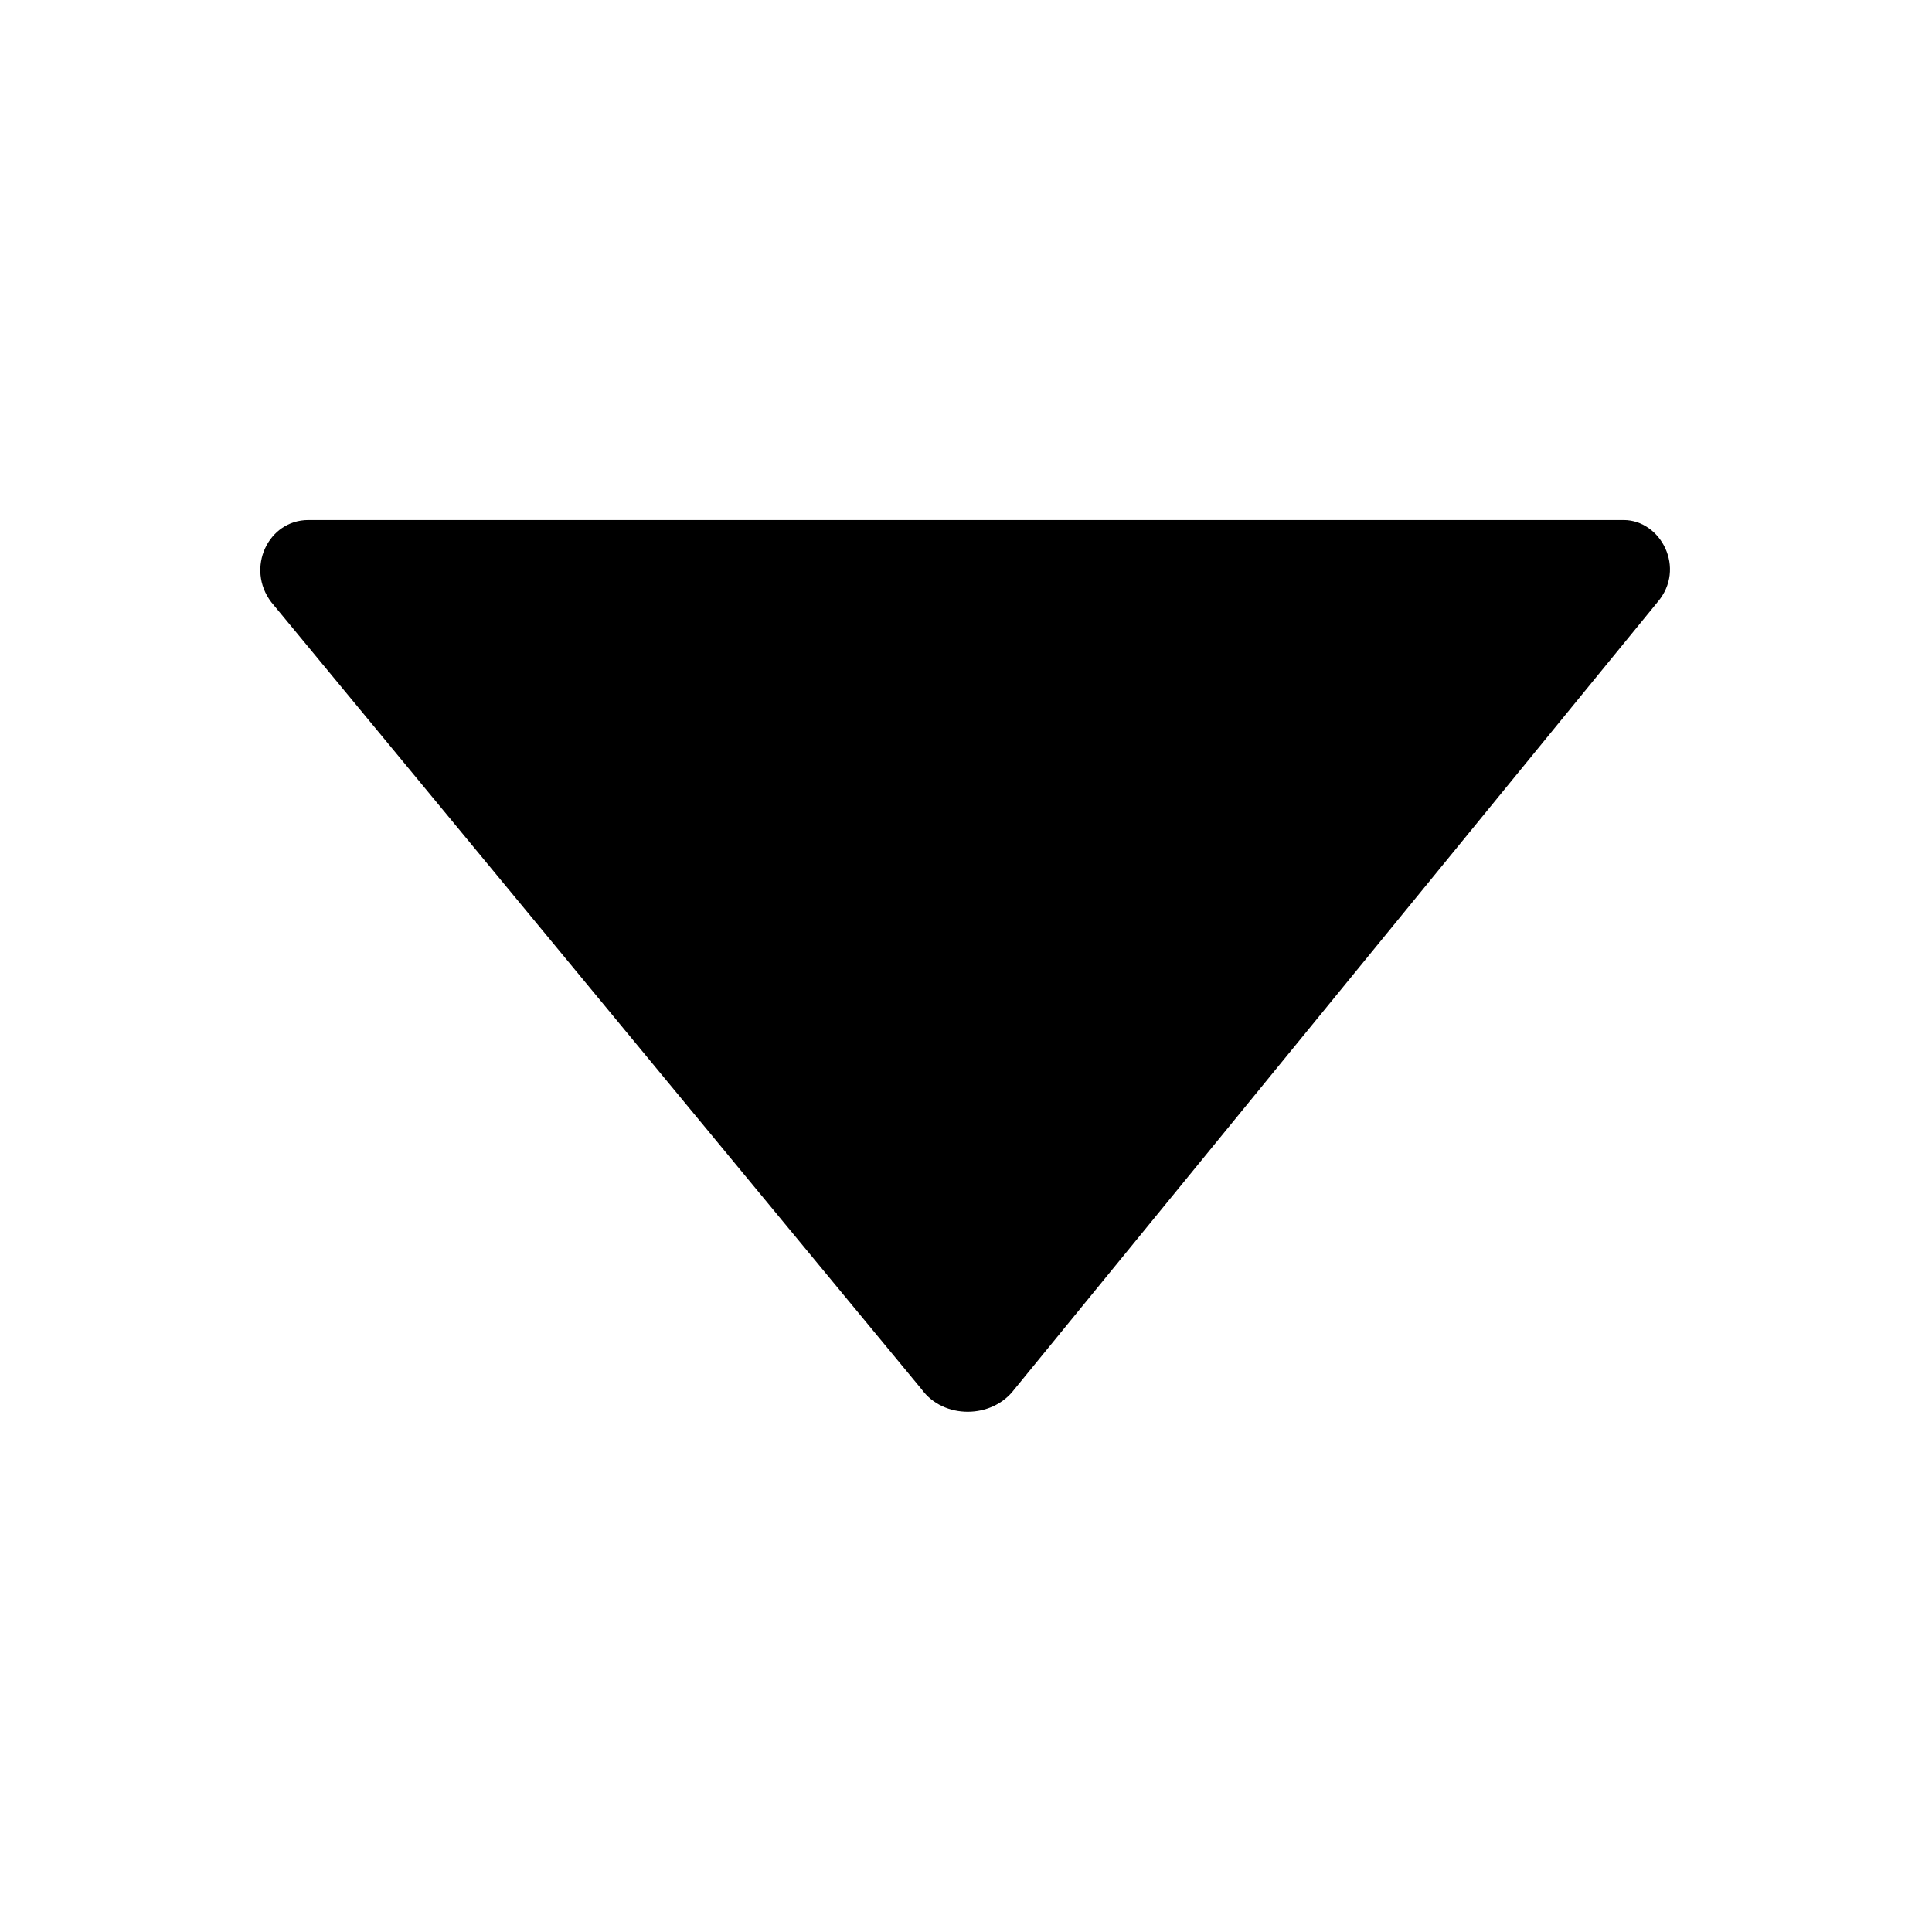
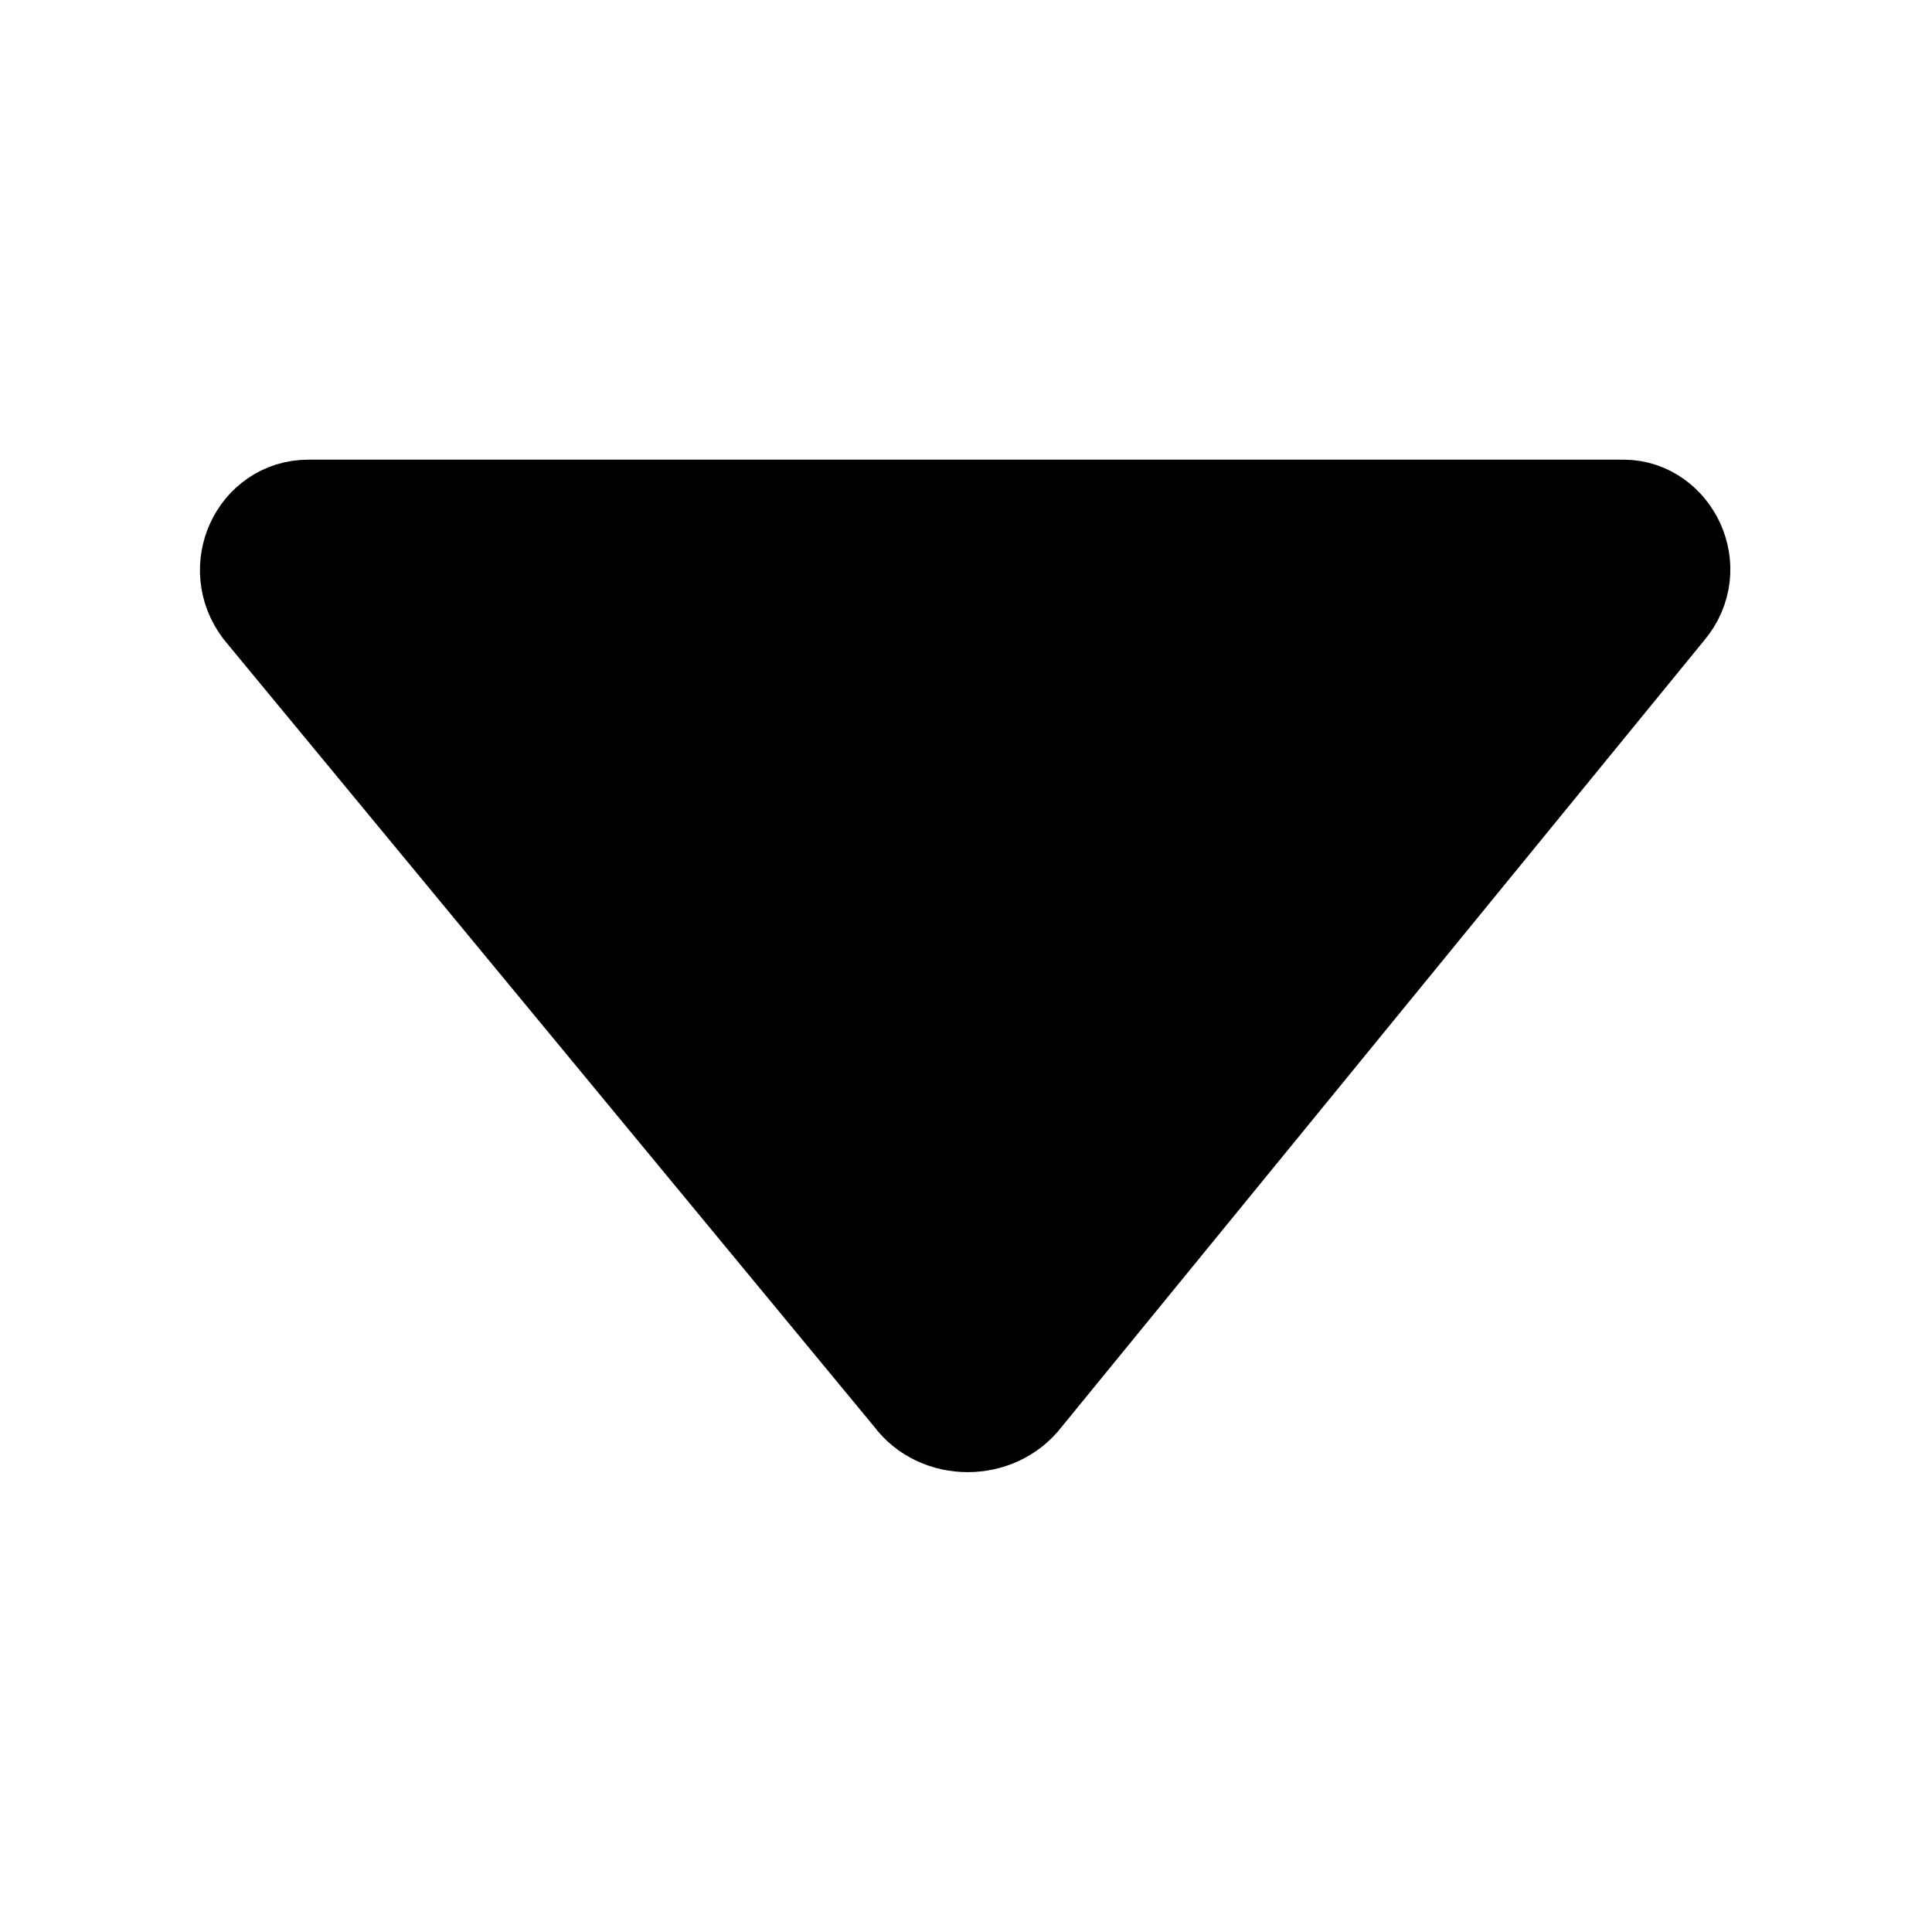
<svg xmlns="http://www.w3.org/2000/svg" viewBox="0 0 24 24" fill="currentColor">
-   <path d="M3.83 6.46h16.34c0.46 0 0.78 0.6 0.42 1.02L12.6 17.26c-0.28 0.37-0.88 0.37-1.15 0L3.37 7.48C3.05 7.06 3.33 6.46 3.83 6.46Z" />
+   <path d="M3.83 6.46h16.34c0.46 0 0.78 0.6 0.42 1.02L12.6 17.26c-0.28 0.37-0.88 0.37-1.15 0L3.37 7.48C3.05 7.06 3.33 6.46 3.83 6.46Z" stroke="currentColor" stroke-width="1.5" stroke-linejoin="round" />
</svg>
